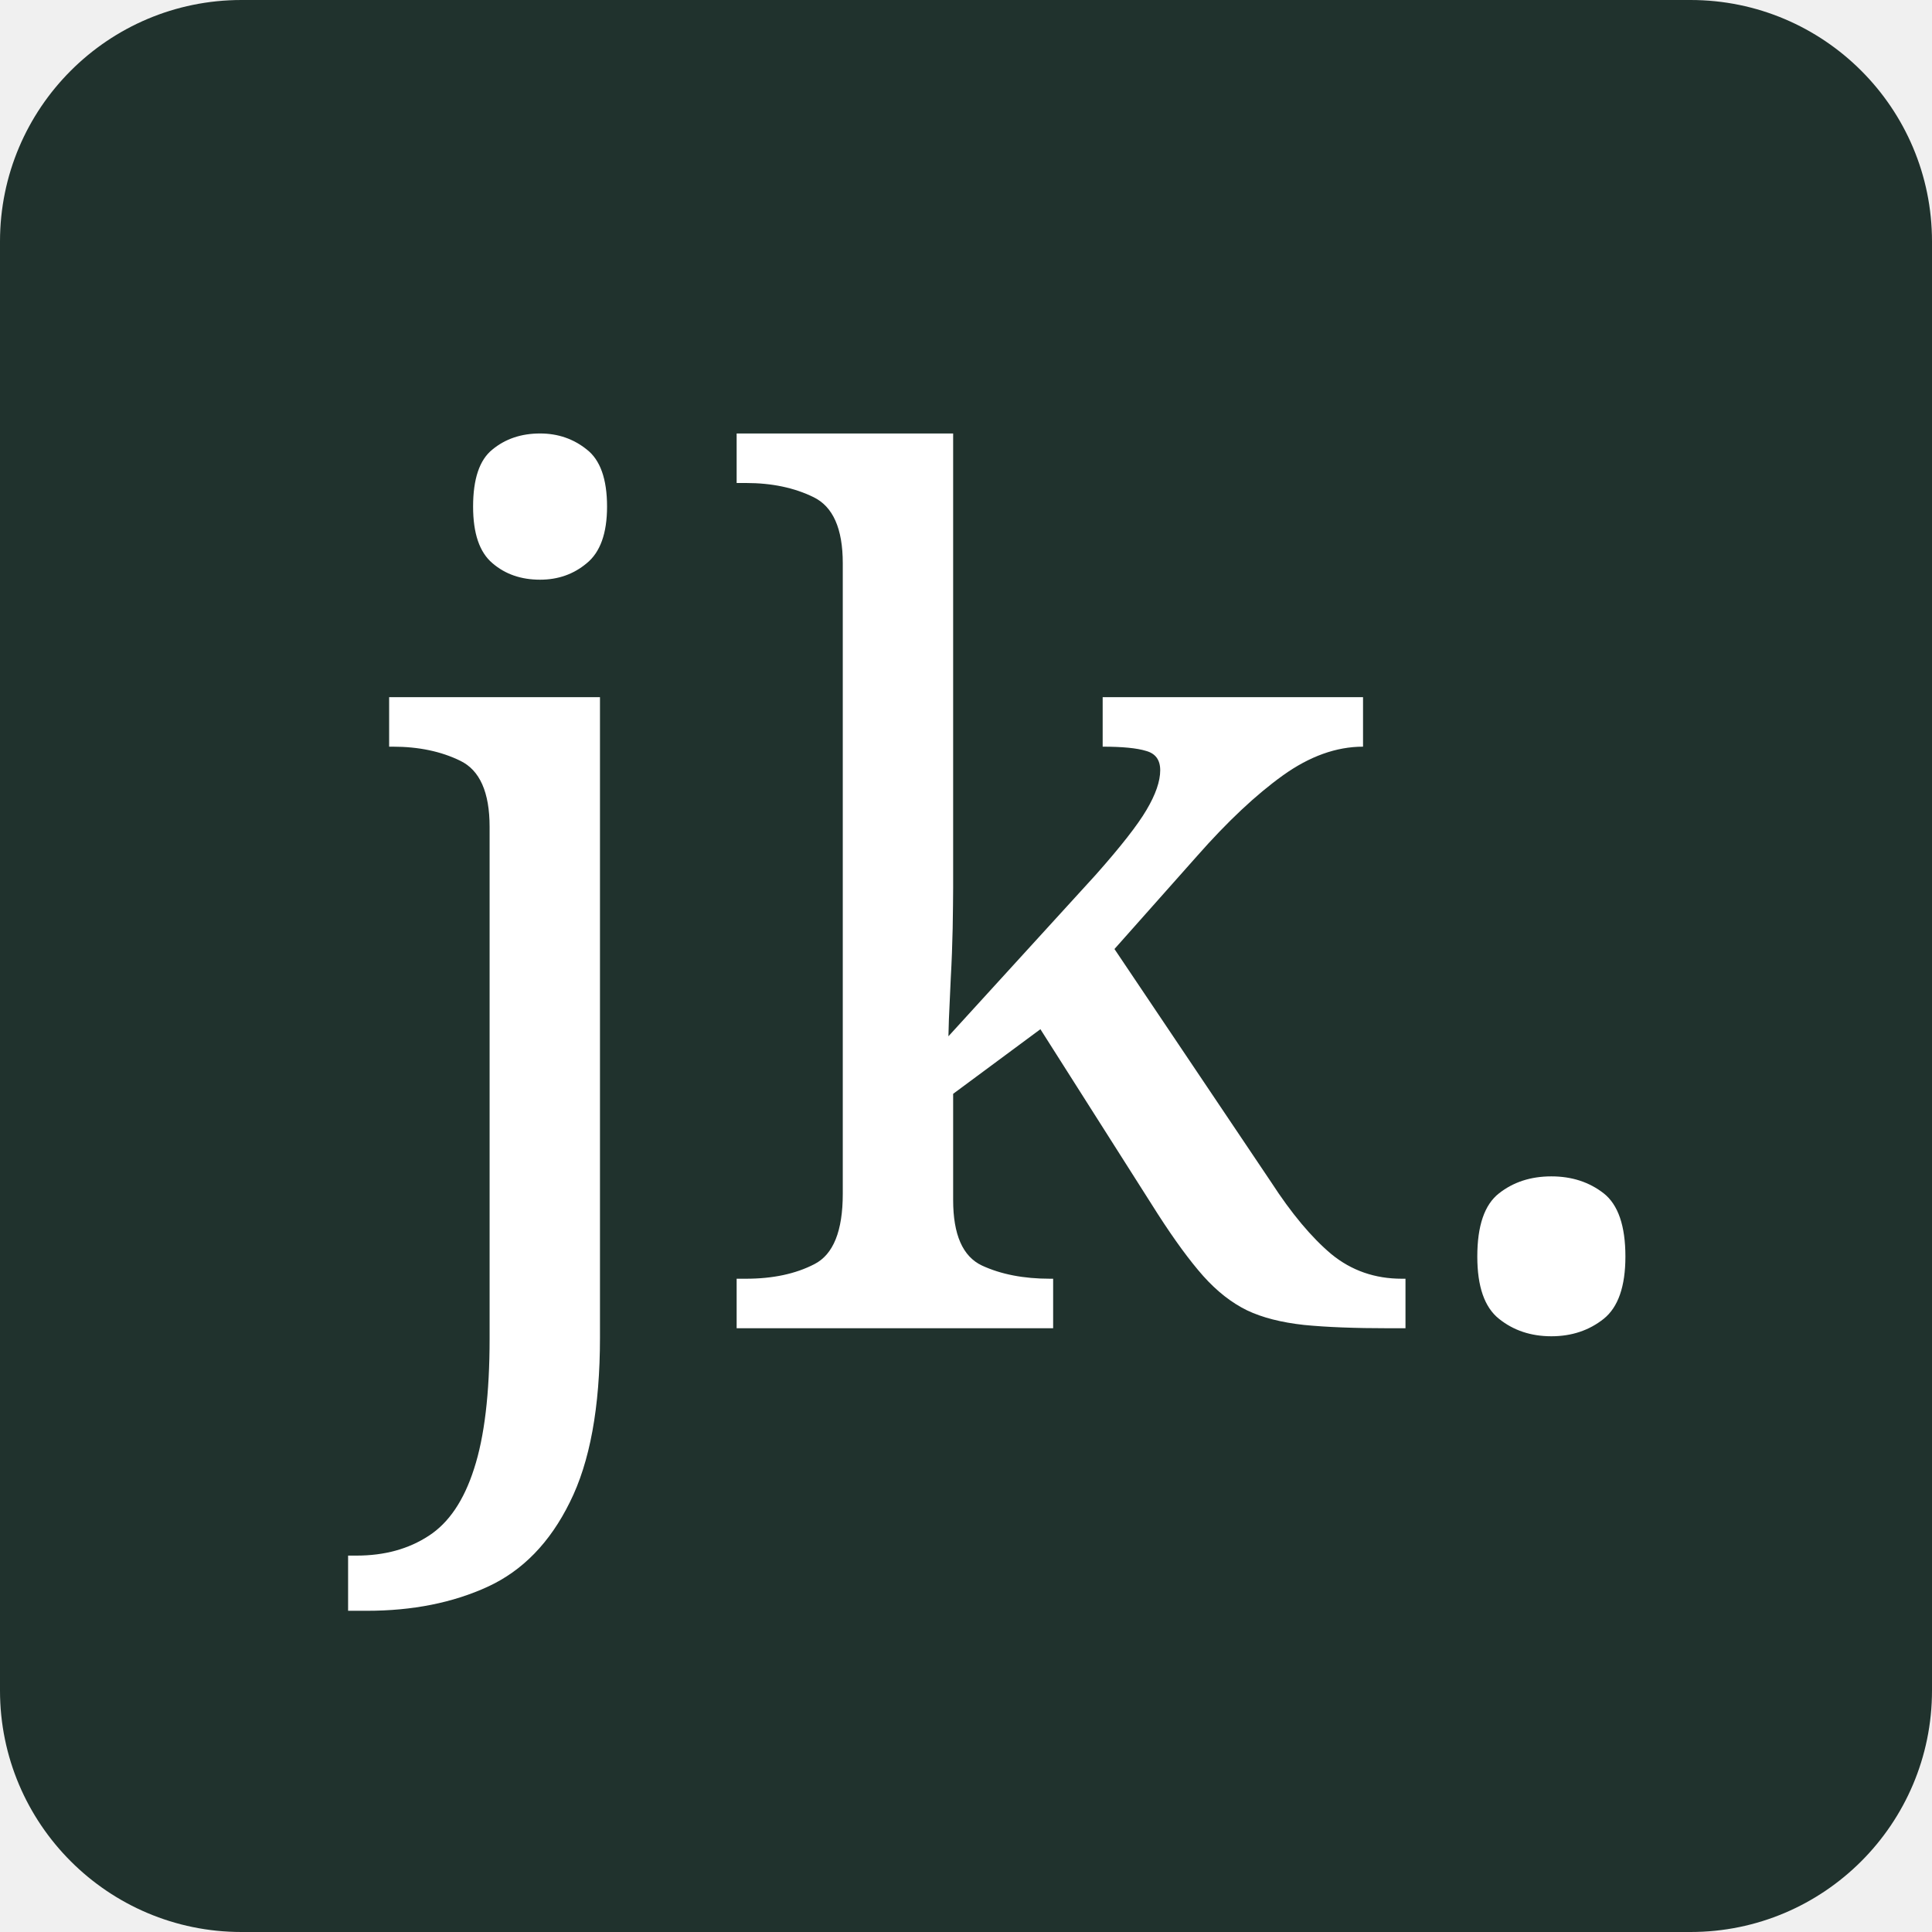
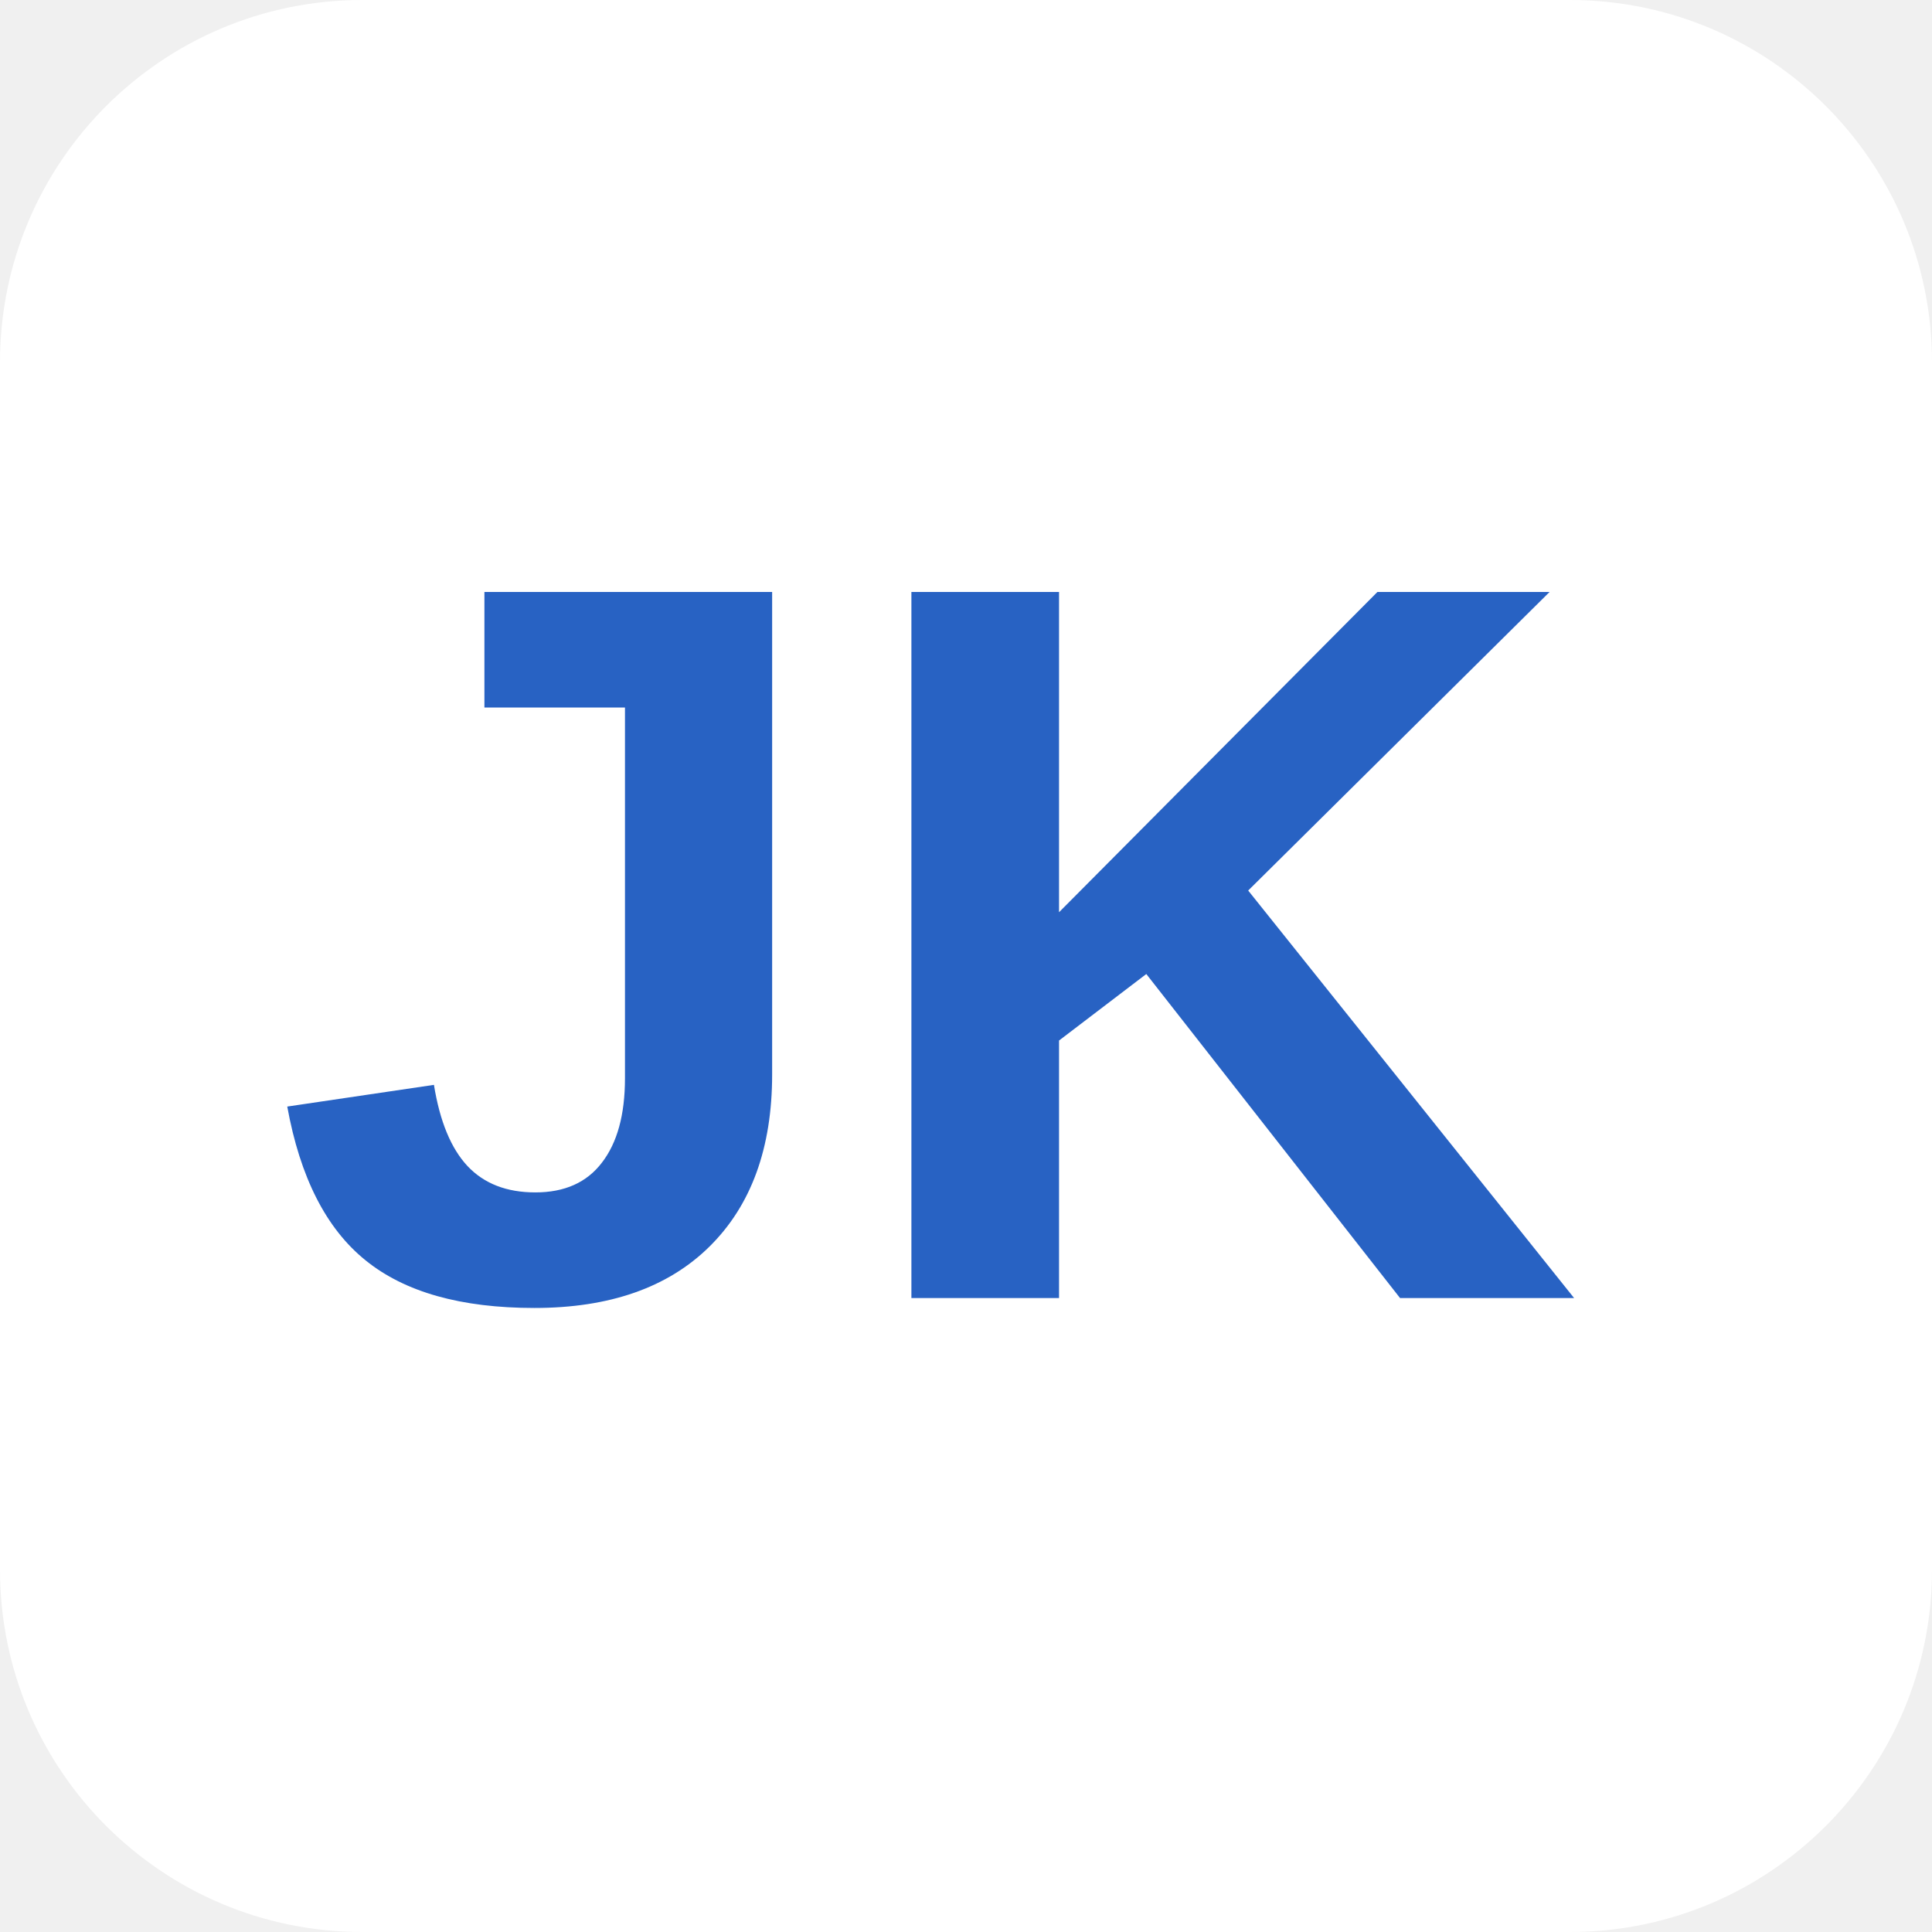
<svg xmlns="http://www.w3.org/2000/svg" viewBox="0 0 64 64">
-   <rect width="64" height="64" rx="8" fill="#20322d" />
-   <text x="12" y="44" fill="#fff" font-family="Georgia,serif" font-size="39">jk.</text>
+   <rect width="64" height="64" rx="12" fill="#fff" />
+   <text x="9" y="43" fill="#2862c3" font-family="Arial,sans-serif" font-weight="700" font-size="34">JK</text>
</svg>
